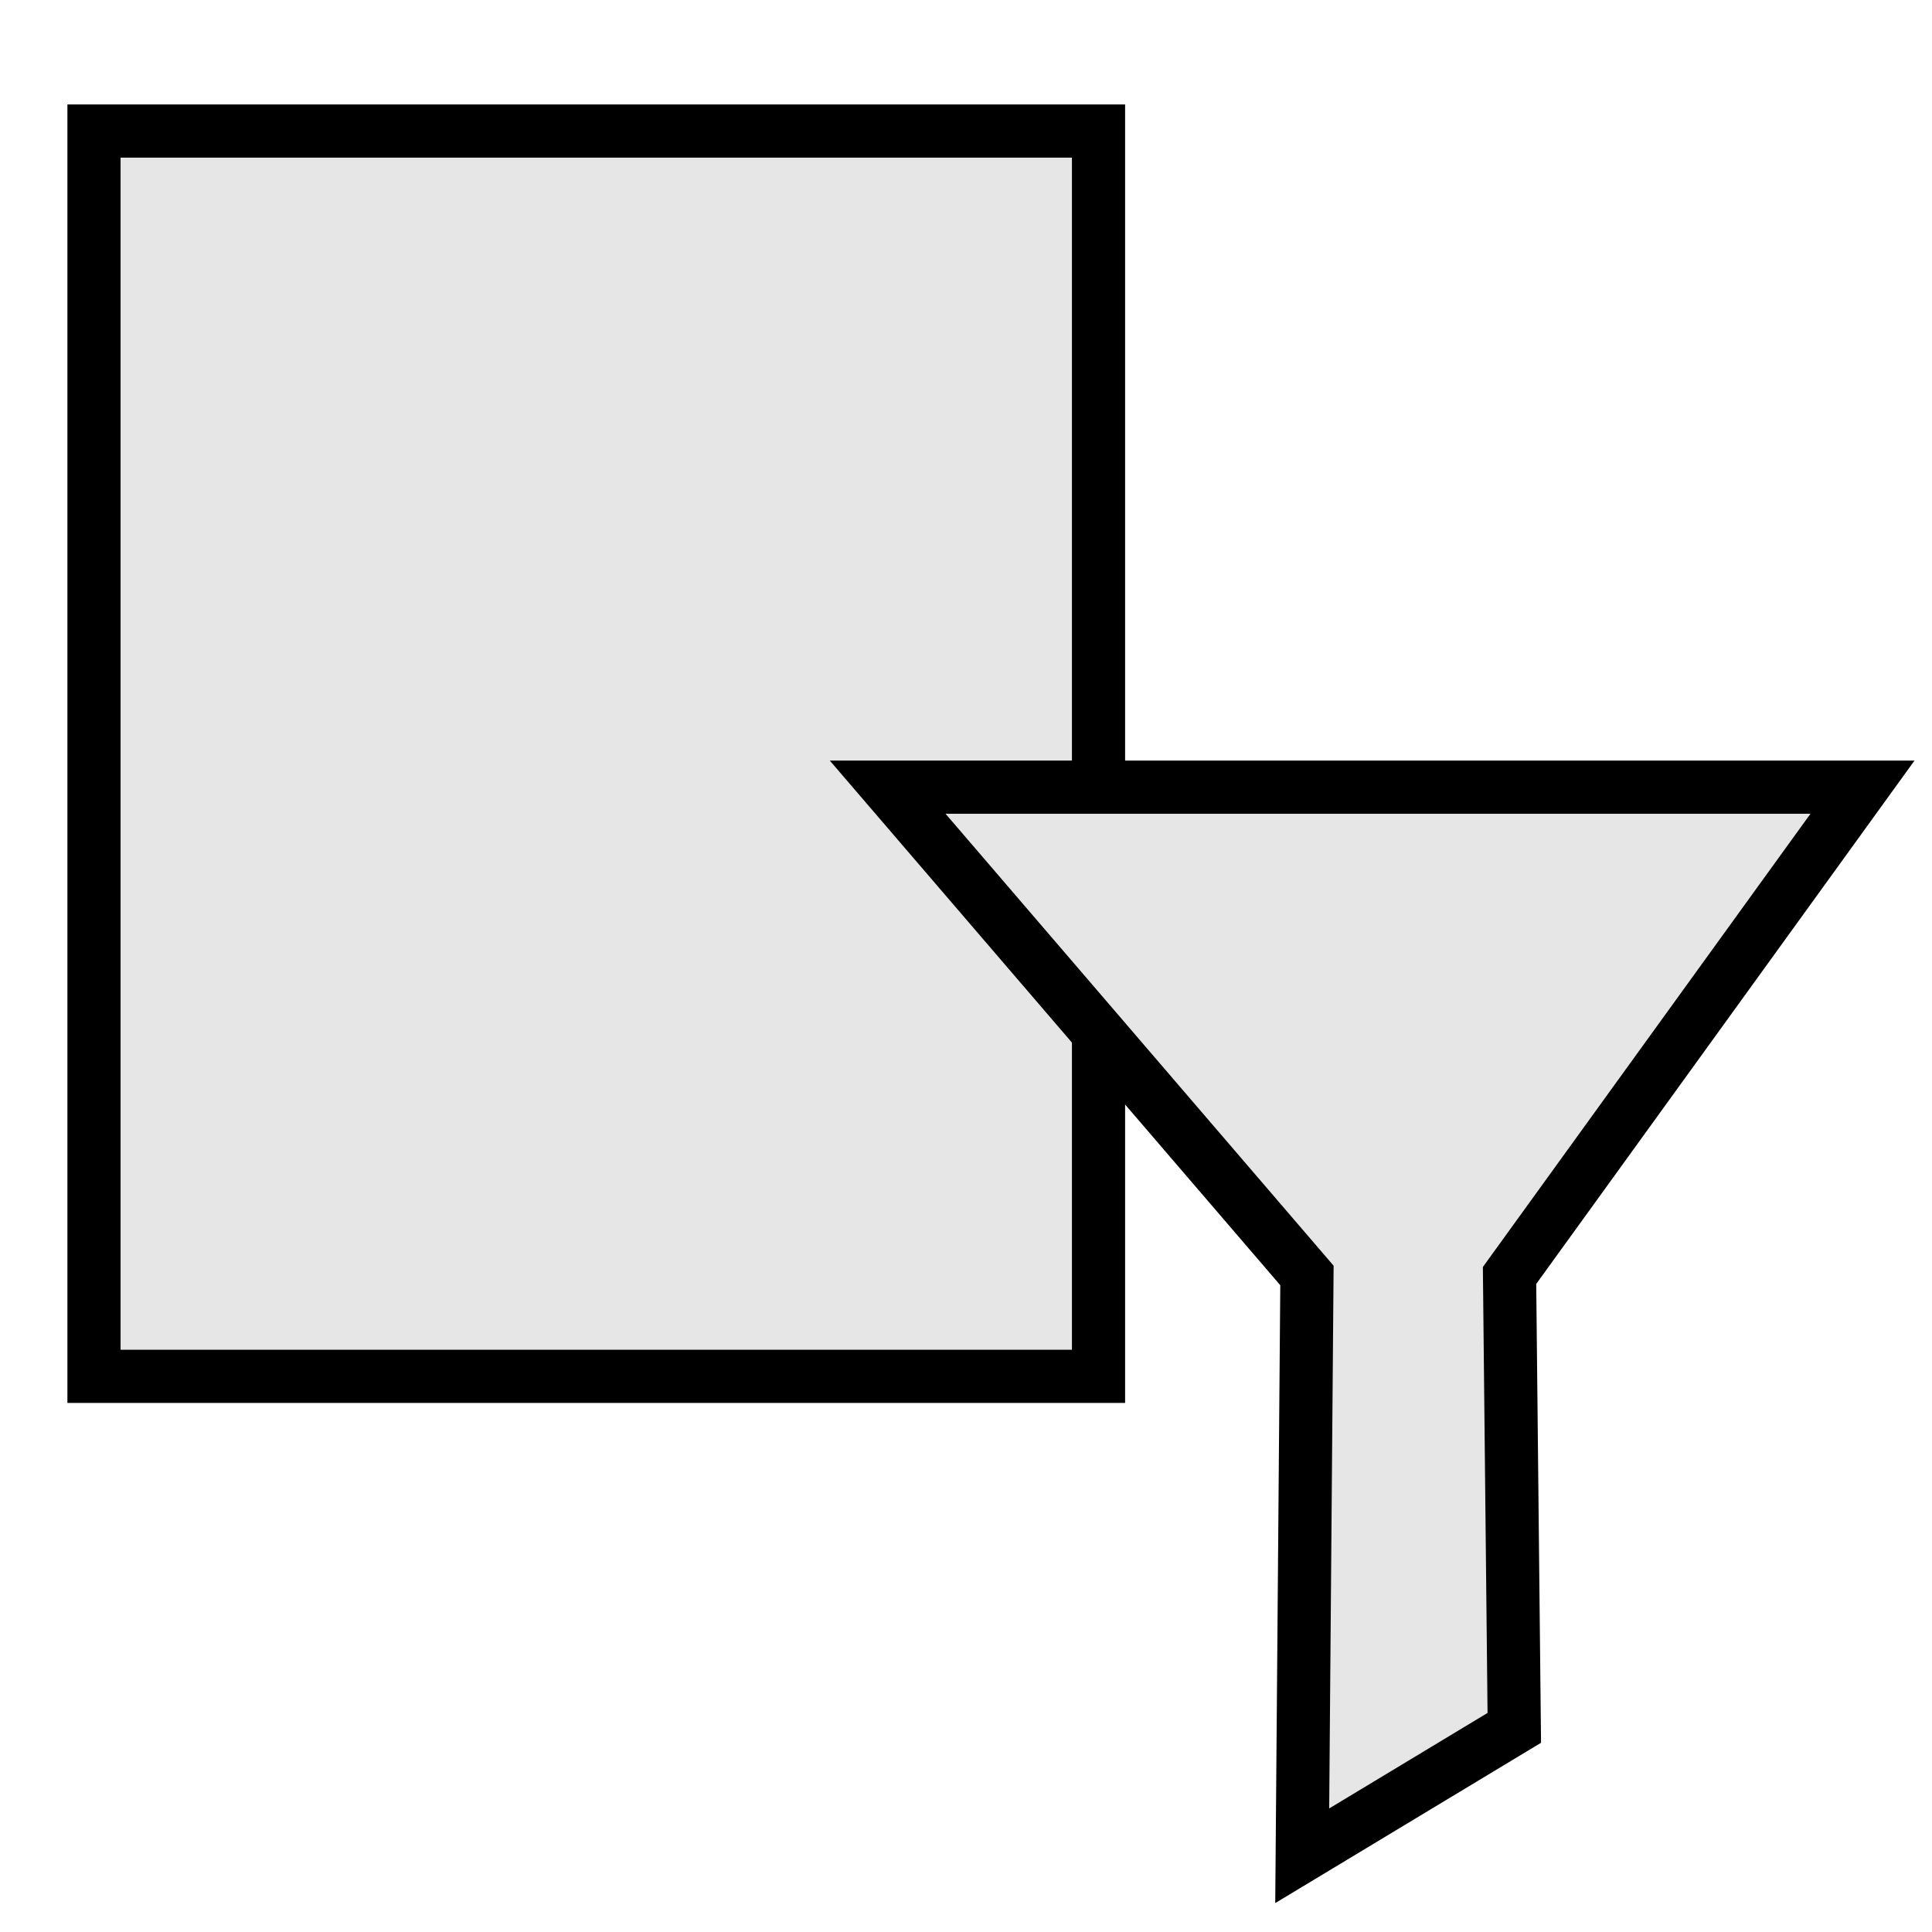
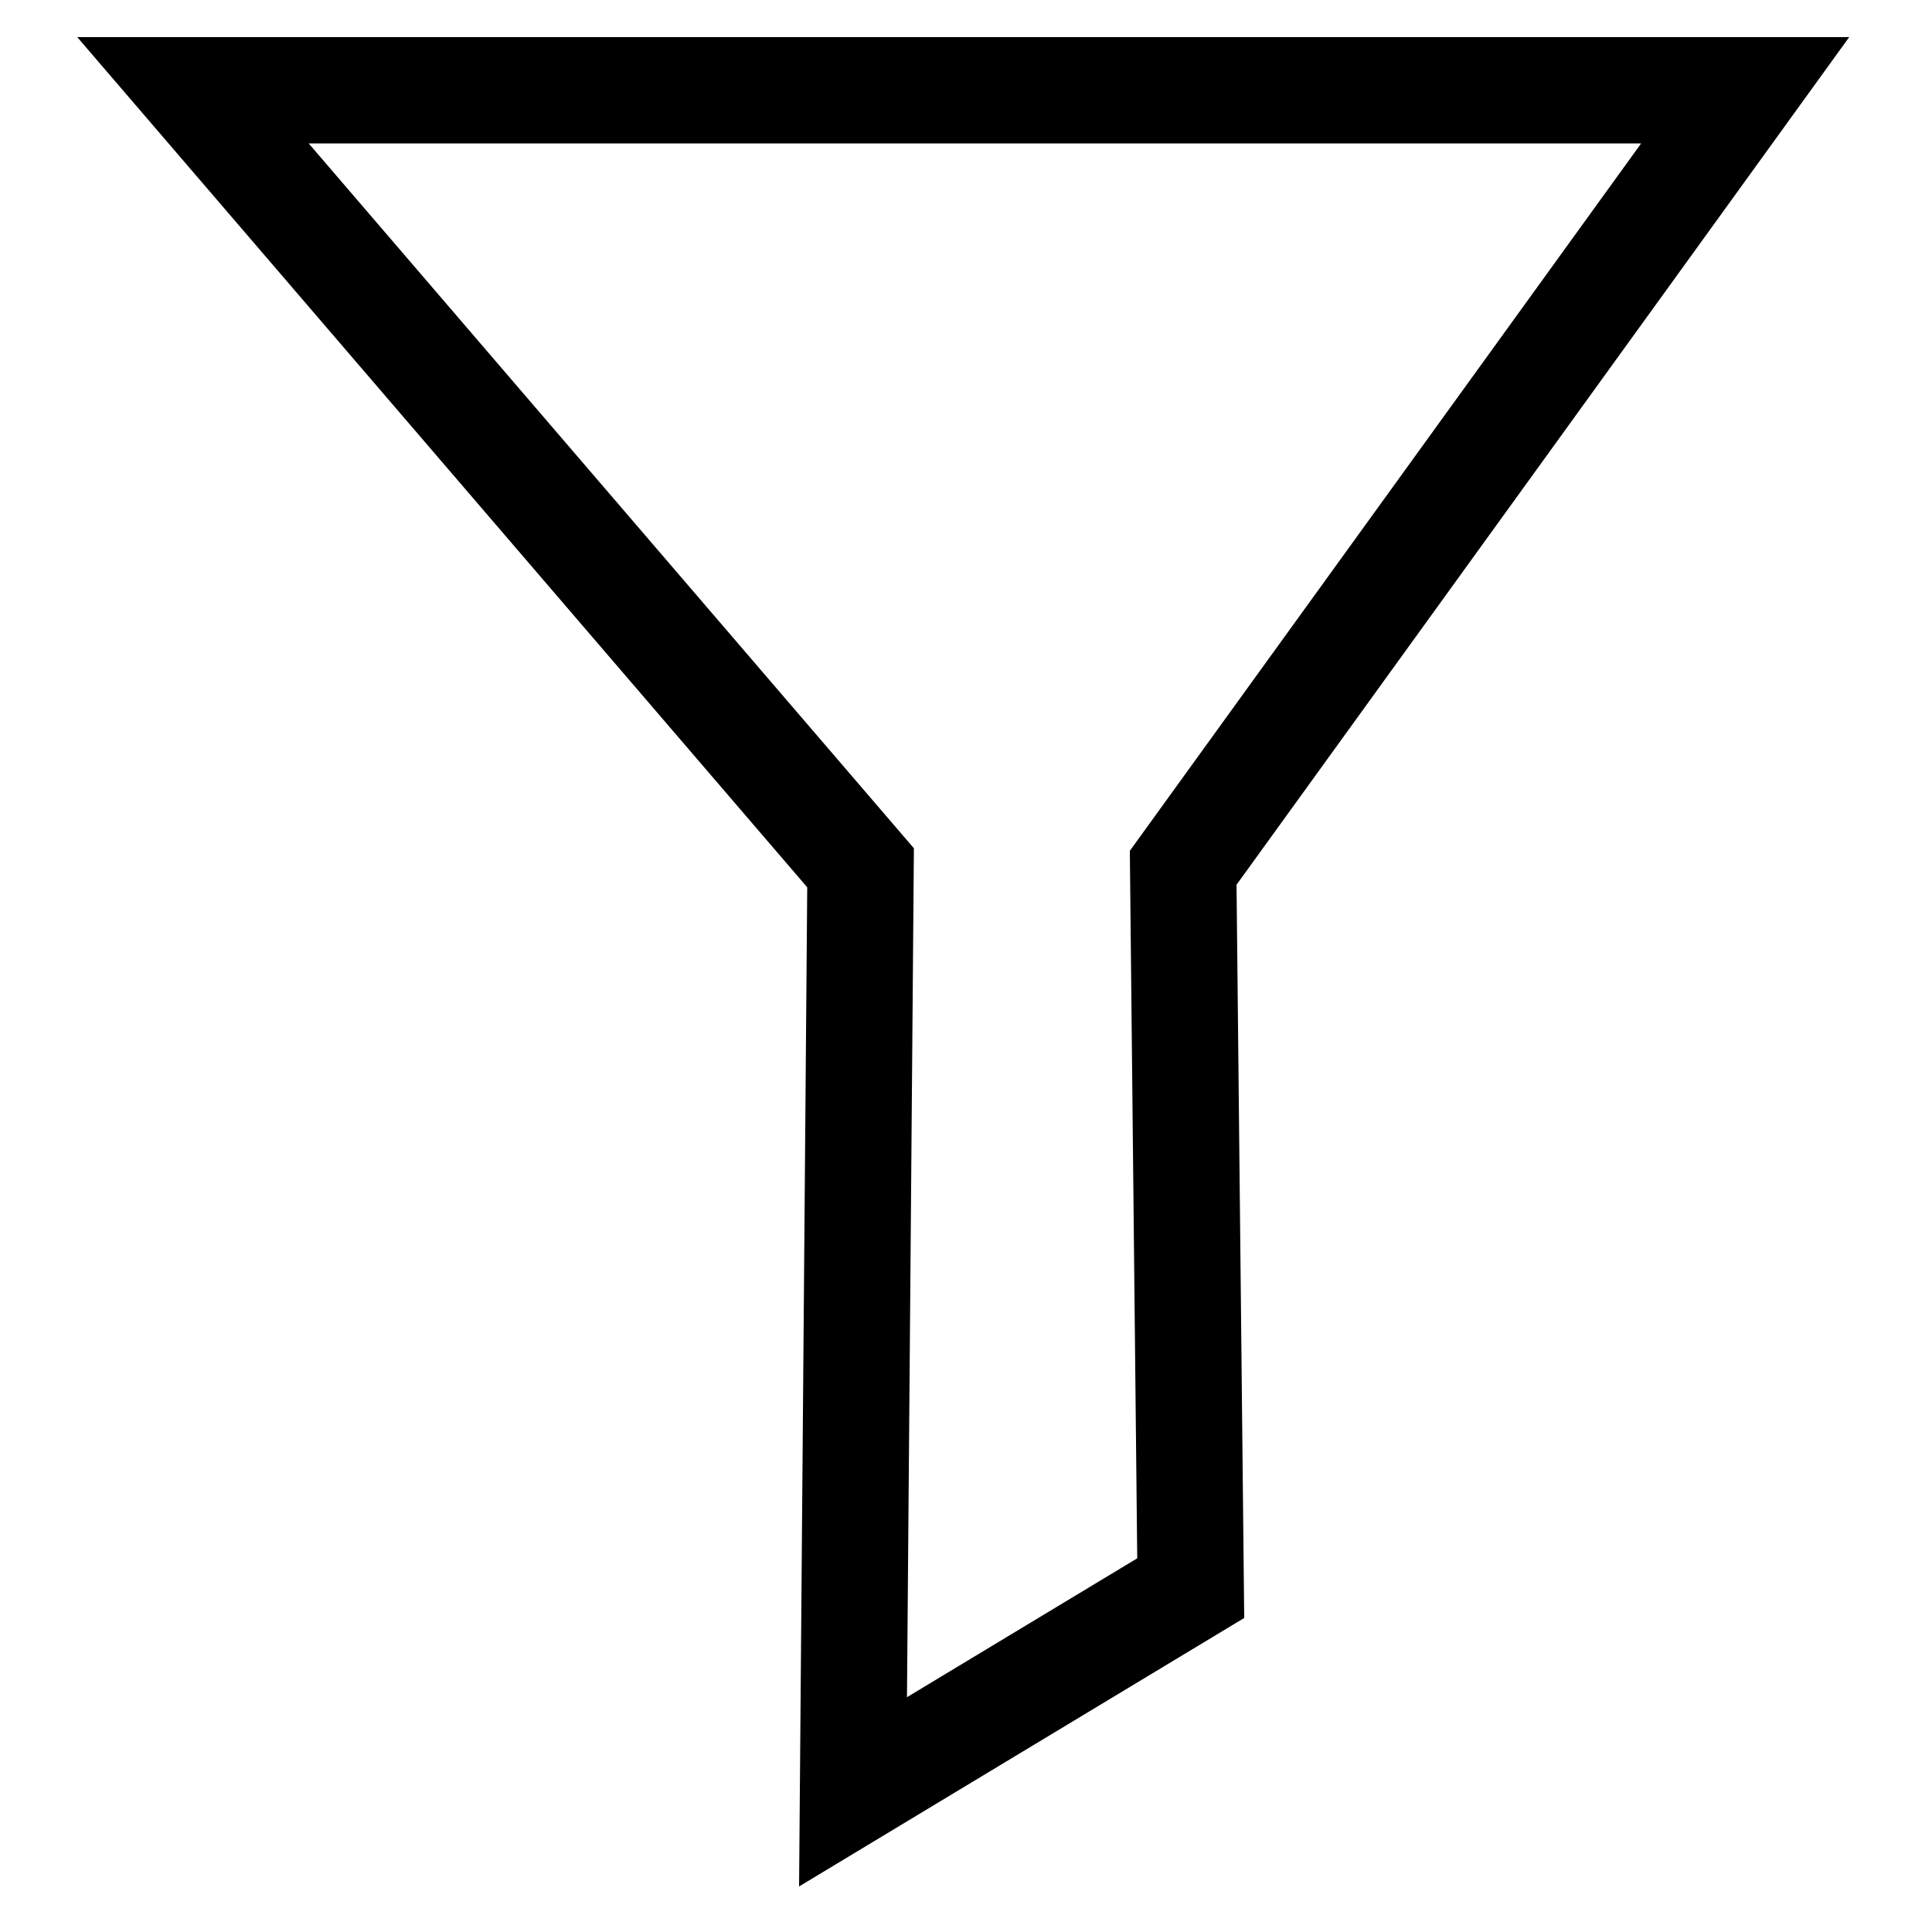
<svg xmlns="http://www.w3.org/2000/svg" width="218mm" height="218mm" viewBox="0 0 218 218" version="1.1" id="svg8">
  <defs id="defs2" />
  <g id="layer1">
-     <path id="path846" style="fill:#e6e6e6;fill-opacity:1;stroke:#000000;stroke-width:6;stroke-miterlimit:4;stroke-dasharray:none;stroke-opacity:1" d="M 10.606,14.787 H 123.953 V 155.302 H 10.606 Z" />
-     <path id="rect833" style="fill:#e6e6e6;fill-opacity:1;stroke:#000000;stroke-width:6;stroke-miterlimit:4;stroke-dasharray:none" d="m 100.164,88.824 h 109.991 l -39.823,55.096 0.535,51.046 -23.93,14.433 0.535,-65.478 z" />
+     <path id="rect833" style="fill:#000000;fill-opacity:0;stroke:#000000;stroke-width:12;stroke-miterlimit:4;stroke-dasharray:none" d="M 21.774,10.185 H 196.919 l -63.413,87.733 0.851,81.283 -38.105,22.982 0.851,-104.264 z" />
  </g>
</svg>
